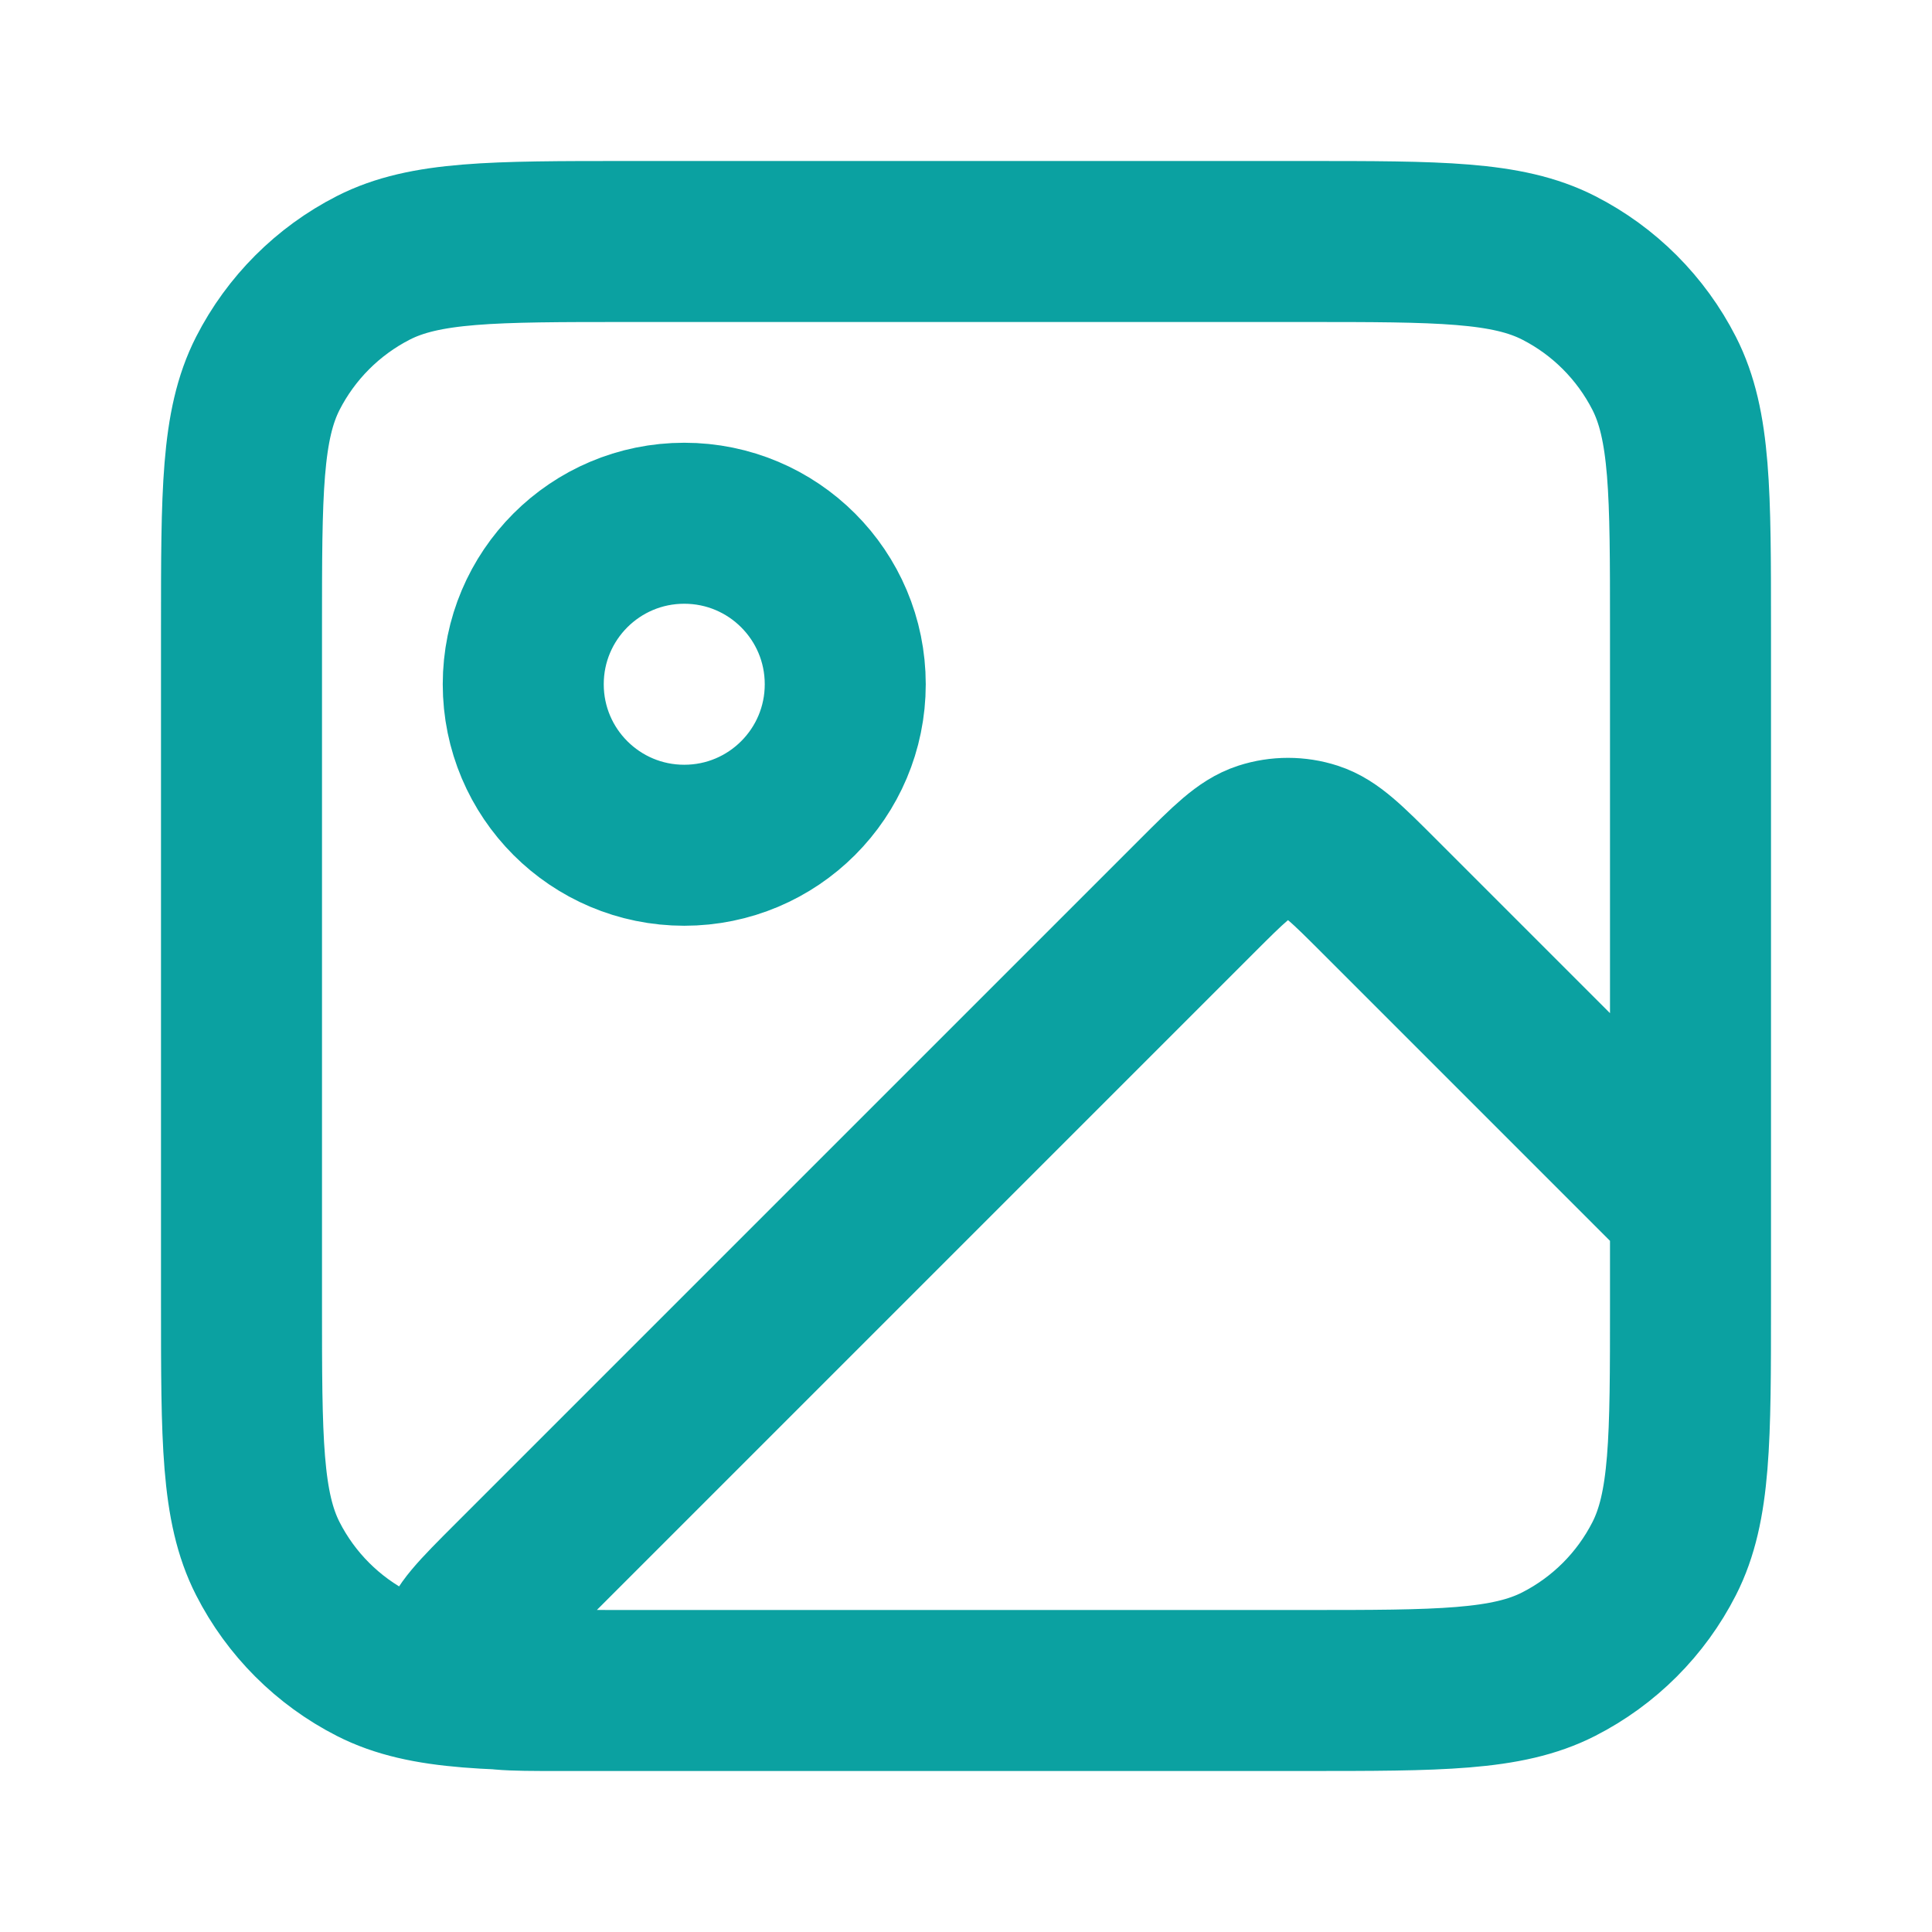
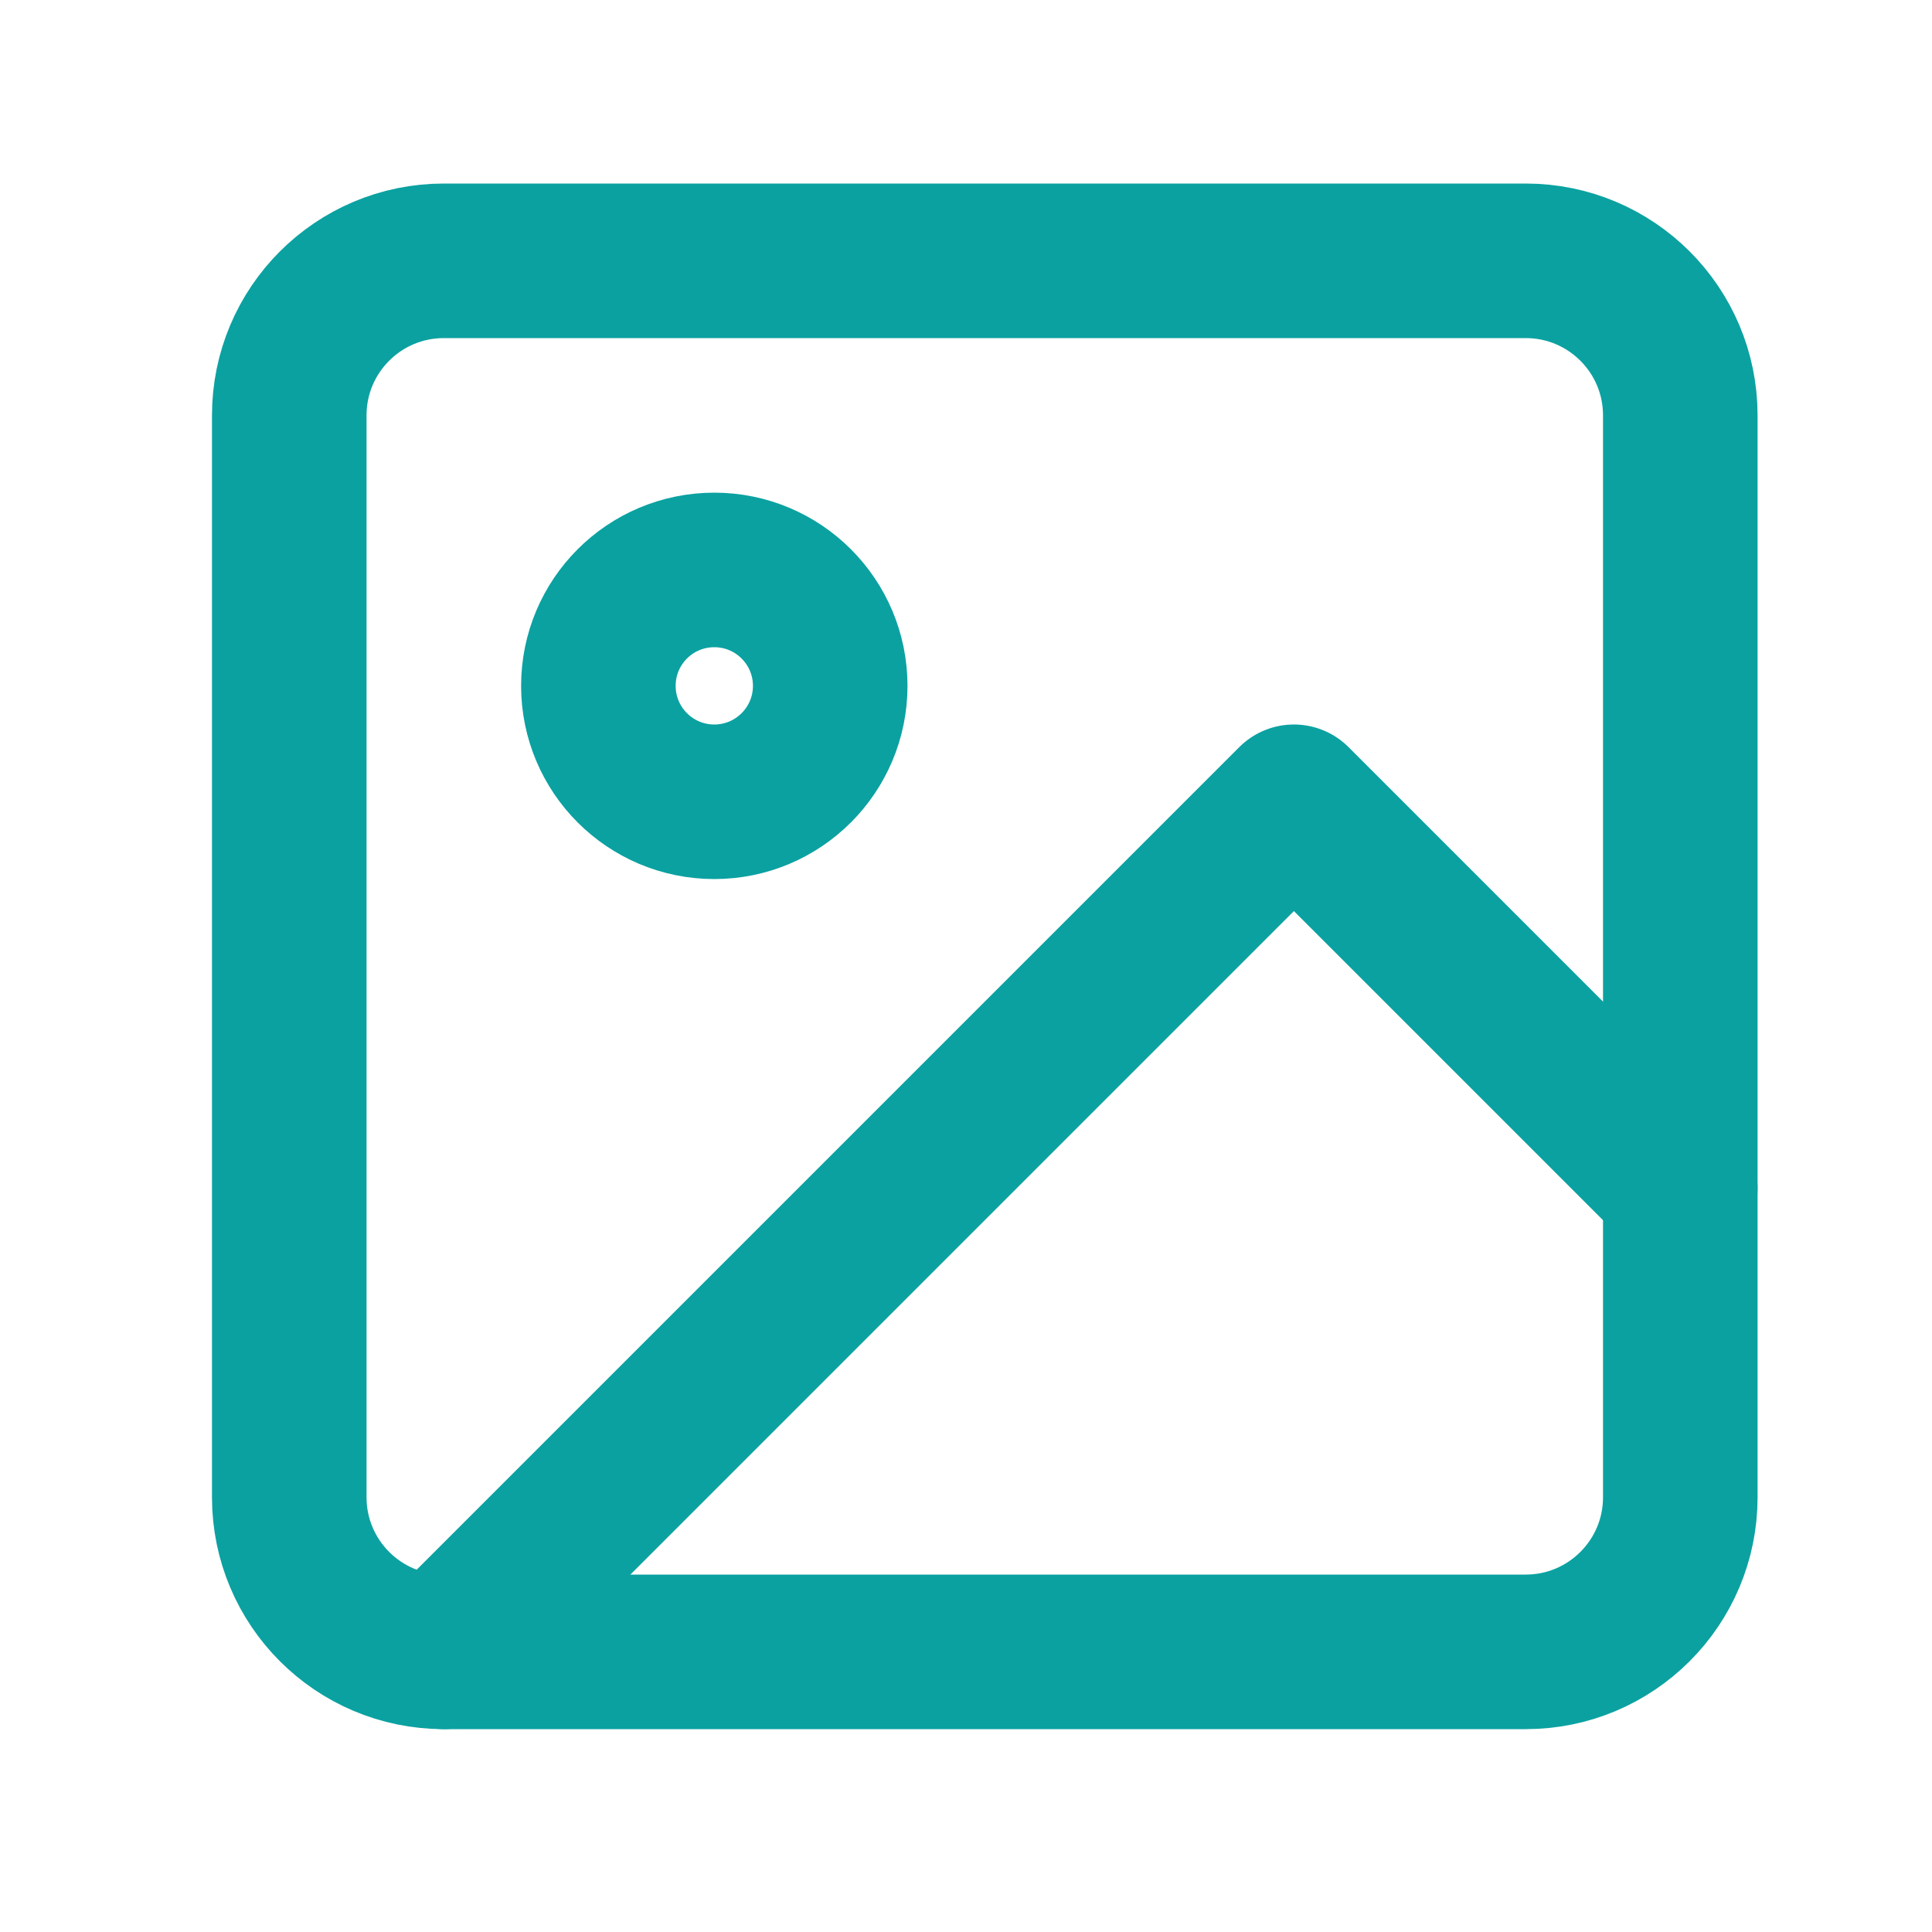
- <svg xmlns="http://www.w3.org/2000/svg" width="24" height="24" viewBox="0 0 24 24" fill="none">
-   <path d="M16.2 21H6.931C6.326 21 6.023 21 5.882 20.88C5.761 20.776 5.696 20.62 5.709 20.461C5.723 20.277 5.937 20.063 6.366 19.634L14.869 11.131C15.265 10.735 15.463 10.537 15.691 10.463C15.892 10.398 16.108 10.398 16.309 10.463C16.537 10.537 16.735 10.735 17.131 11.131L21 15V16.2M16.2 21C17.88 21 18.72 21 19.362 20.673C19.927 20.385 20.385 19.927 20.673 19.362C21 18.72 21 17.88 21 16.2M16.2 21H7.8C6.12 21 5.28 21 4.638 20.673C4.074 20.385 3.615 19.927 3.327 19.362C3 18.72 3 17.88 3 16.2V7.8C3 6.12 3 5.28 3.327 4.638C3.615 4.074 4.074 3.615 4.638 3.327C5.28 3 6.12 3 7.8 3H16.2C17.88 3 18.72 3 19.362 3.327C19.927 3.615 20.385 4.074 20.673 4.638C21 5.28 21 6.12 21 7.8V16.2M10.5 8.5C10.5 9.605 9.605 10.5 8.5 10.5C7.395 10.5 6.5 9.605 6.5 8.5C6.5 7.395 7.395 6.5 8.5 6.5C9.605 6.5 10.5 7.395 10.5 8.5Z" stroke="#0BA1A1" stroke-width="2" stroke-linecap="round" stroke-linejoin="round" />
+ <svg xmlns="http://www.w3.org/2000/svg" width="25" height="25" viewBox="0 0 25 25" fill="none">
+   <path d="M19.743 3.375H5.743C4.638 3.375 3.743 4.27 3.743 5.375V19.375C3.743 20.479 4.638 21.375 5.743 21.375H19.743C20.847 21.375 21.743 20.479 21.743 19.375V5.375C21.743 4.27 20.847 3.375 19.743 3.375Z" stroke="#0BA1A1" stroke-width="2" stroke-linecap="round" stroke-linejoin="round" />
+   <path d="M21.743 15.375L16.743 10.375L5.743 21.375" stroke="#0BA1A1" stroke-width="2" stroke-linecap="round" stroke-linejoin="round" />
+   <path d="M9.243 10.375C10.071 10.375 10.743 9.703 10.743 8.875C10.743 8.046 10.071 7.375 9.243 7.375C8.414 7.375 7.743 8.046 7.743 8.875C7.743 9.703 8.414 10.375 9.243 10.375Z" stroke="#0BA1A1" stroke-width="2" stroke-linecap="round" stroke-linejoin="round" />
</svg>
